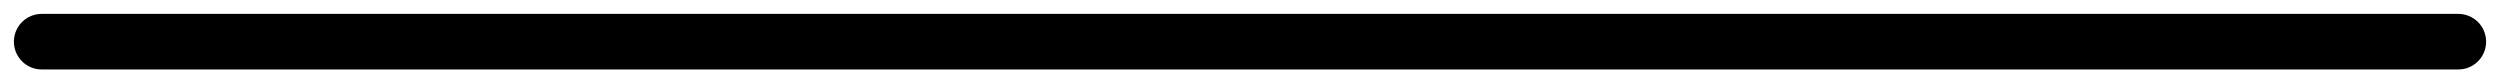
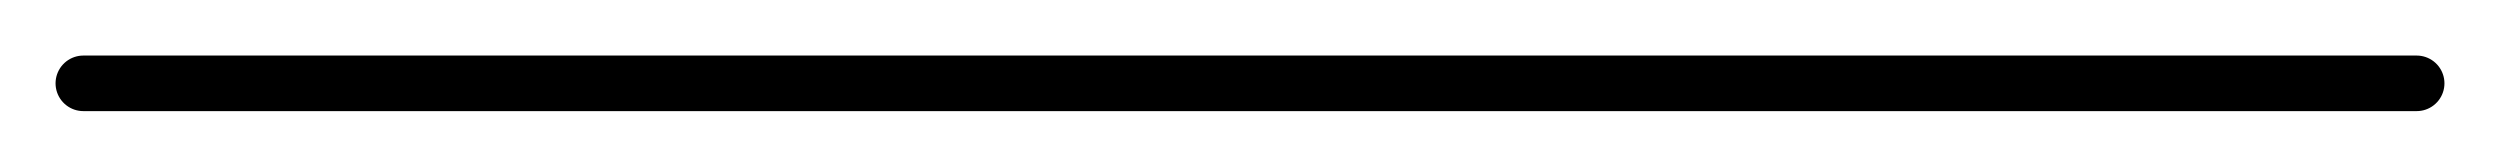
- <svg xmlns="http://www.w3.org/2000/svg" width="90px" height="3px" viewBox="0 0 90 3" version="1.1">
-   <g id="Page-1" stroke="none" stroke-width="1" fill="none" fill-rule="evenodd" stroke-linecap="round">
-     <g id="Constellation-Canvas" transform="translate(-43, -7586)" stroke="#000000" stroke-width="2">
-       <g id="Relationships" transform="translate(0, 7452)">
-         <g id="Lego" transform="translate(44.5, 135)">
-           <line x1="-3.01841885e-16" y1="0.5" x2="87" y2="0.5" id="Line-2" />
-         </g>
-       </g>
-     </g>
+ <svg xmlns="http://www.w3.org/2000/svg" width="90px" height="6px" viewBox="0 0 90 6" version="1.1">
+   <g stroke="#000000" stroke-width="2" stroke-linecap="round">
+     <line x1="3" y1="3" x2="87" y2="3" />
  </g>
</svg>
